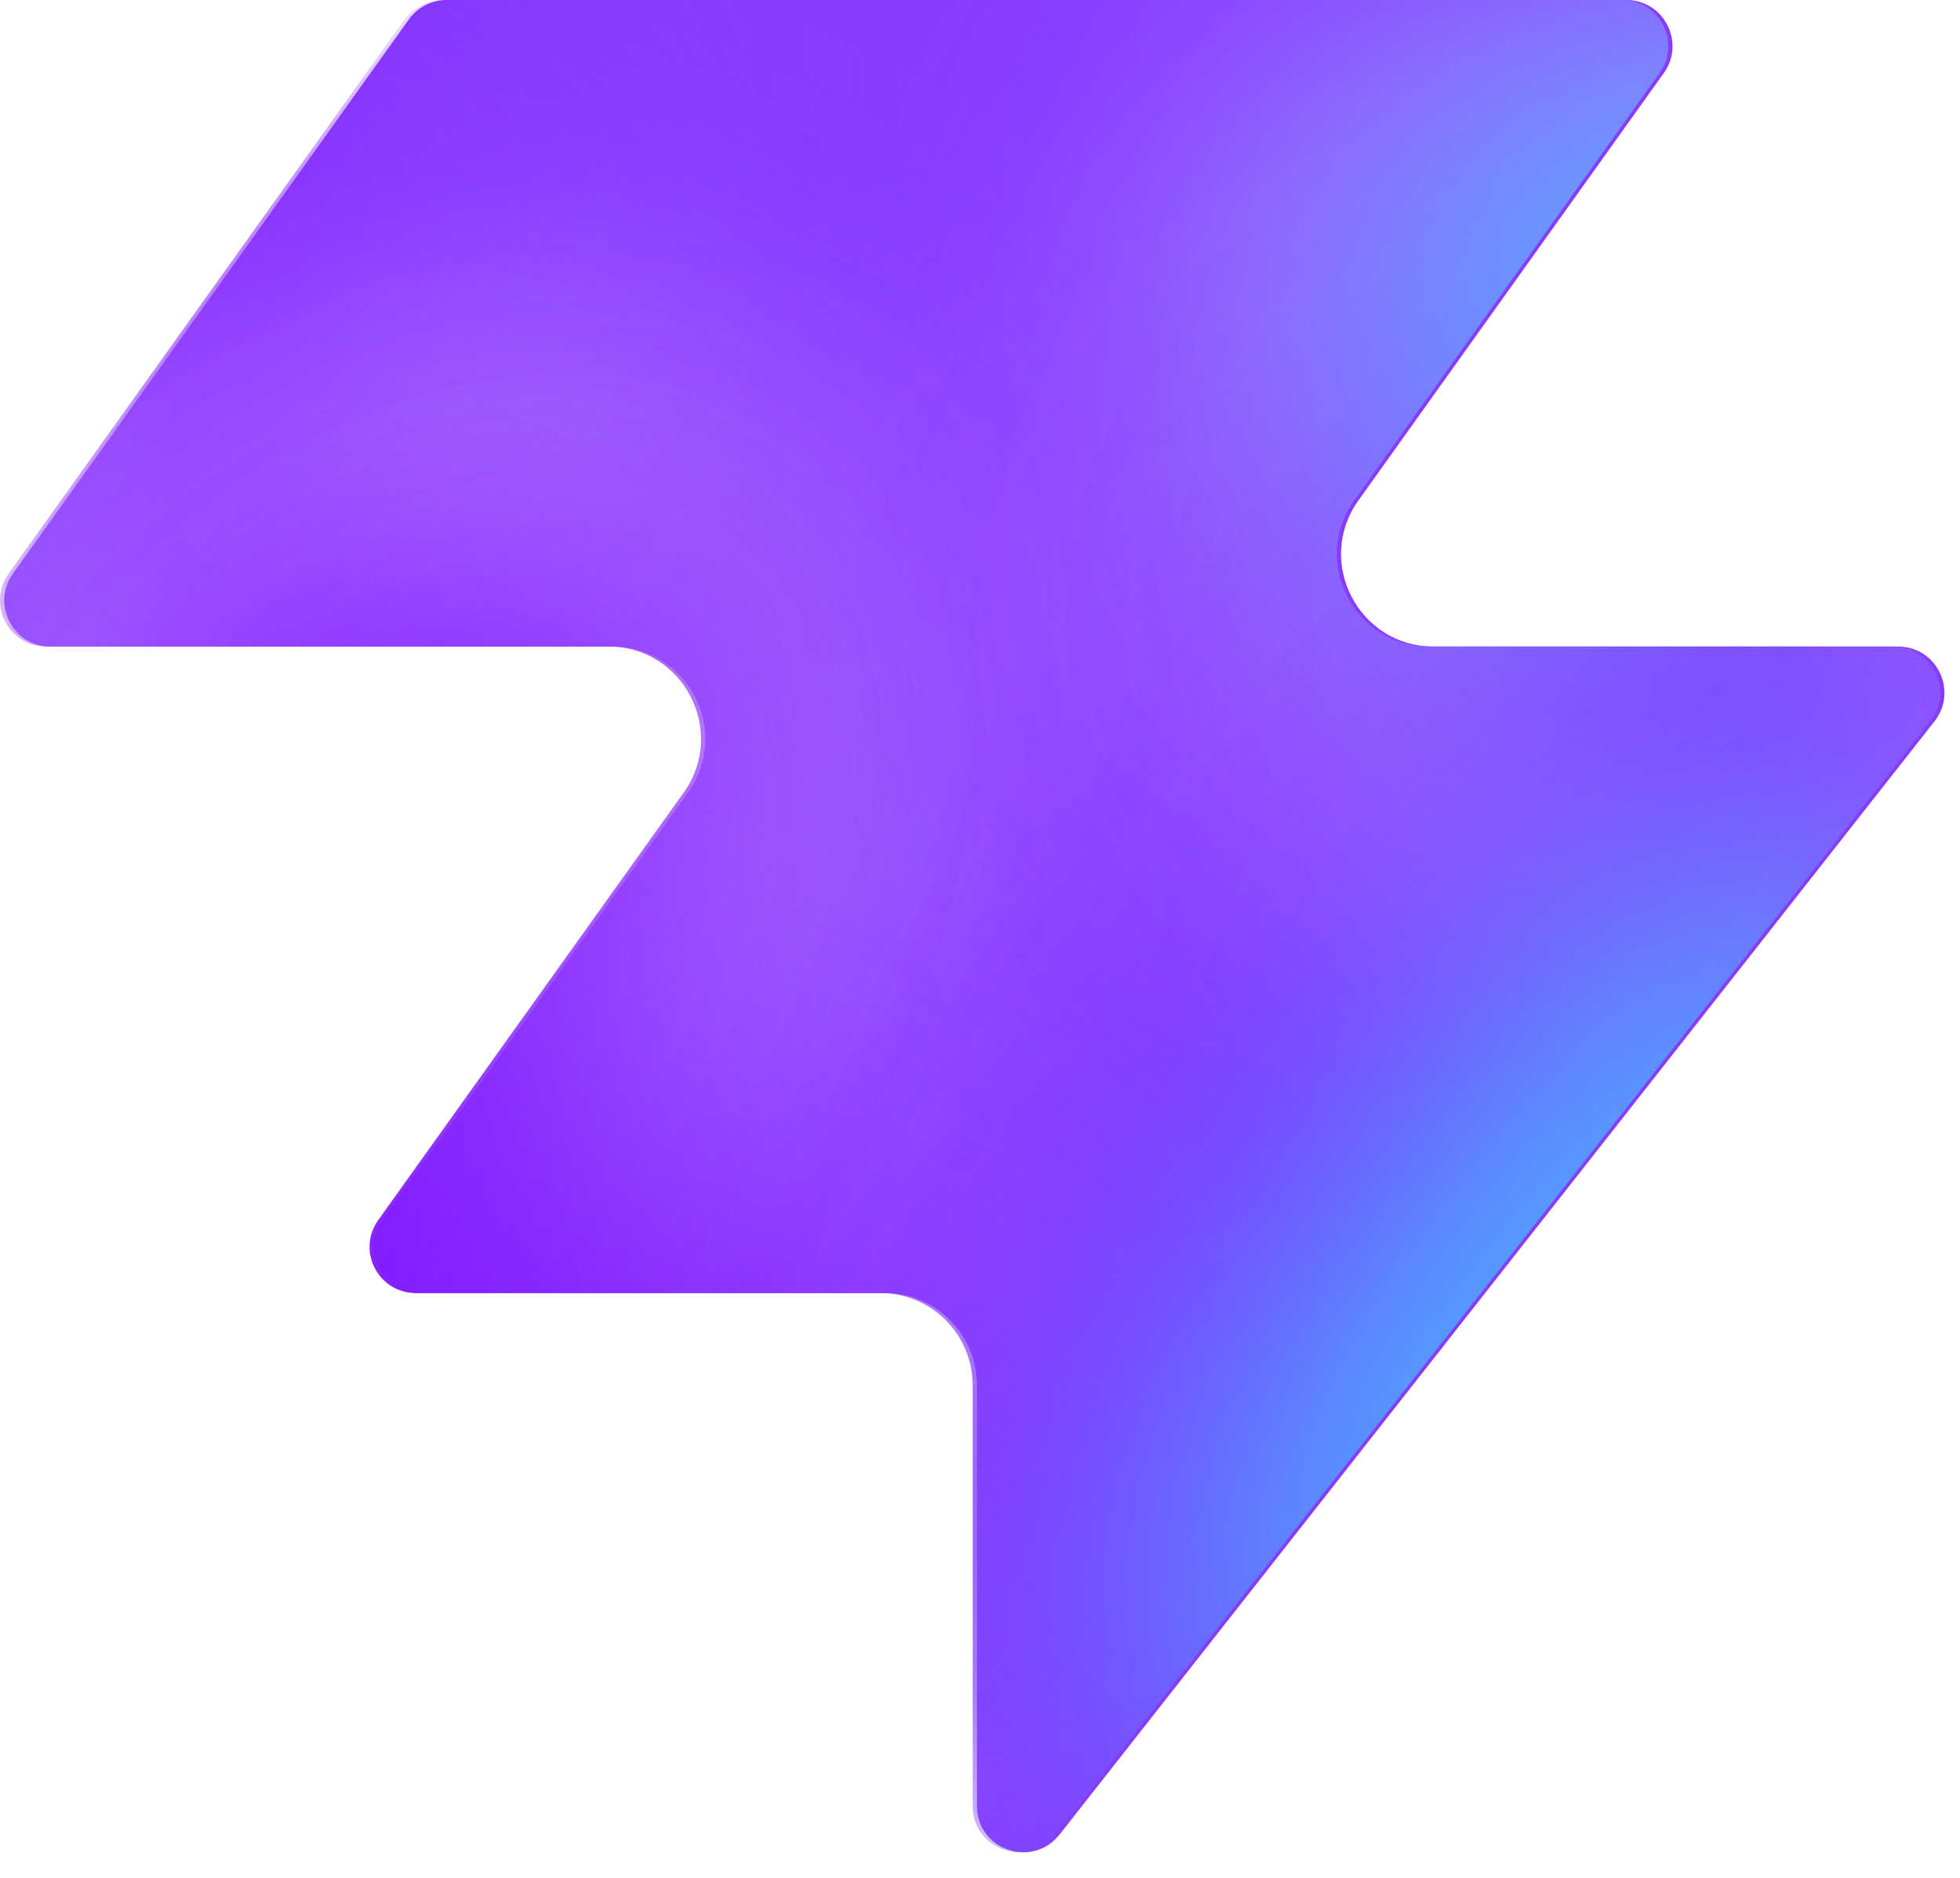
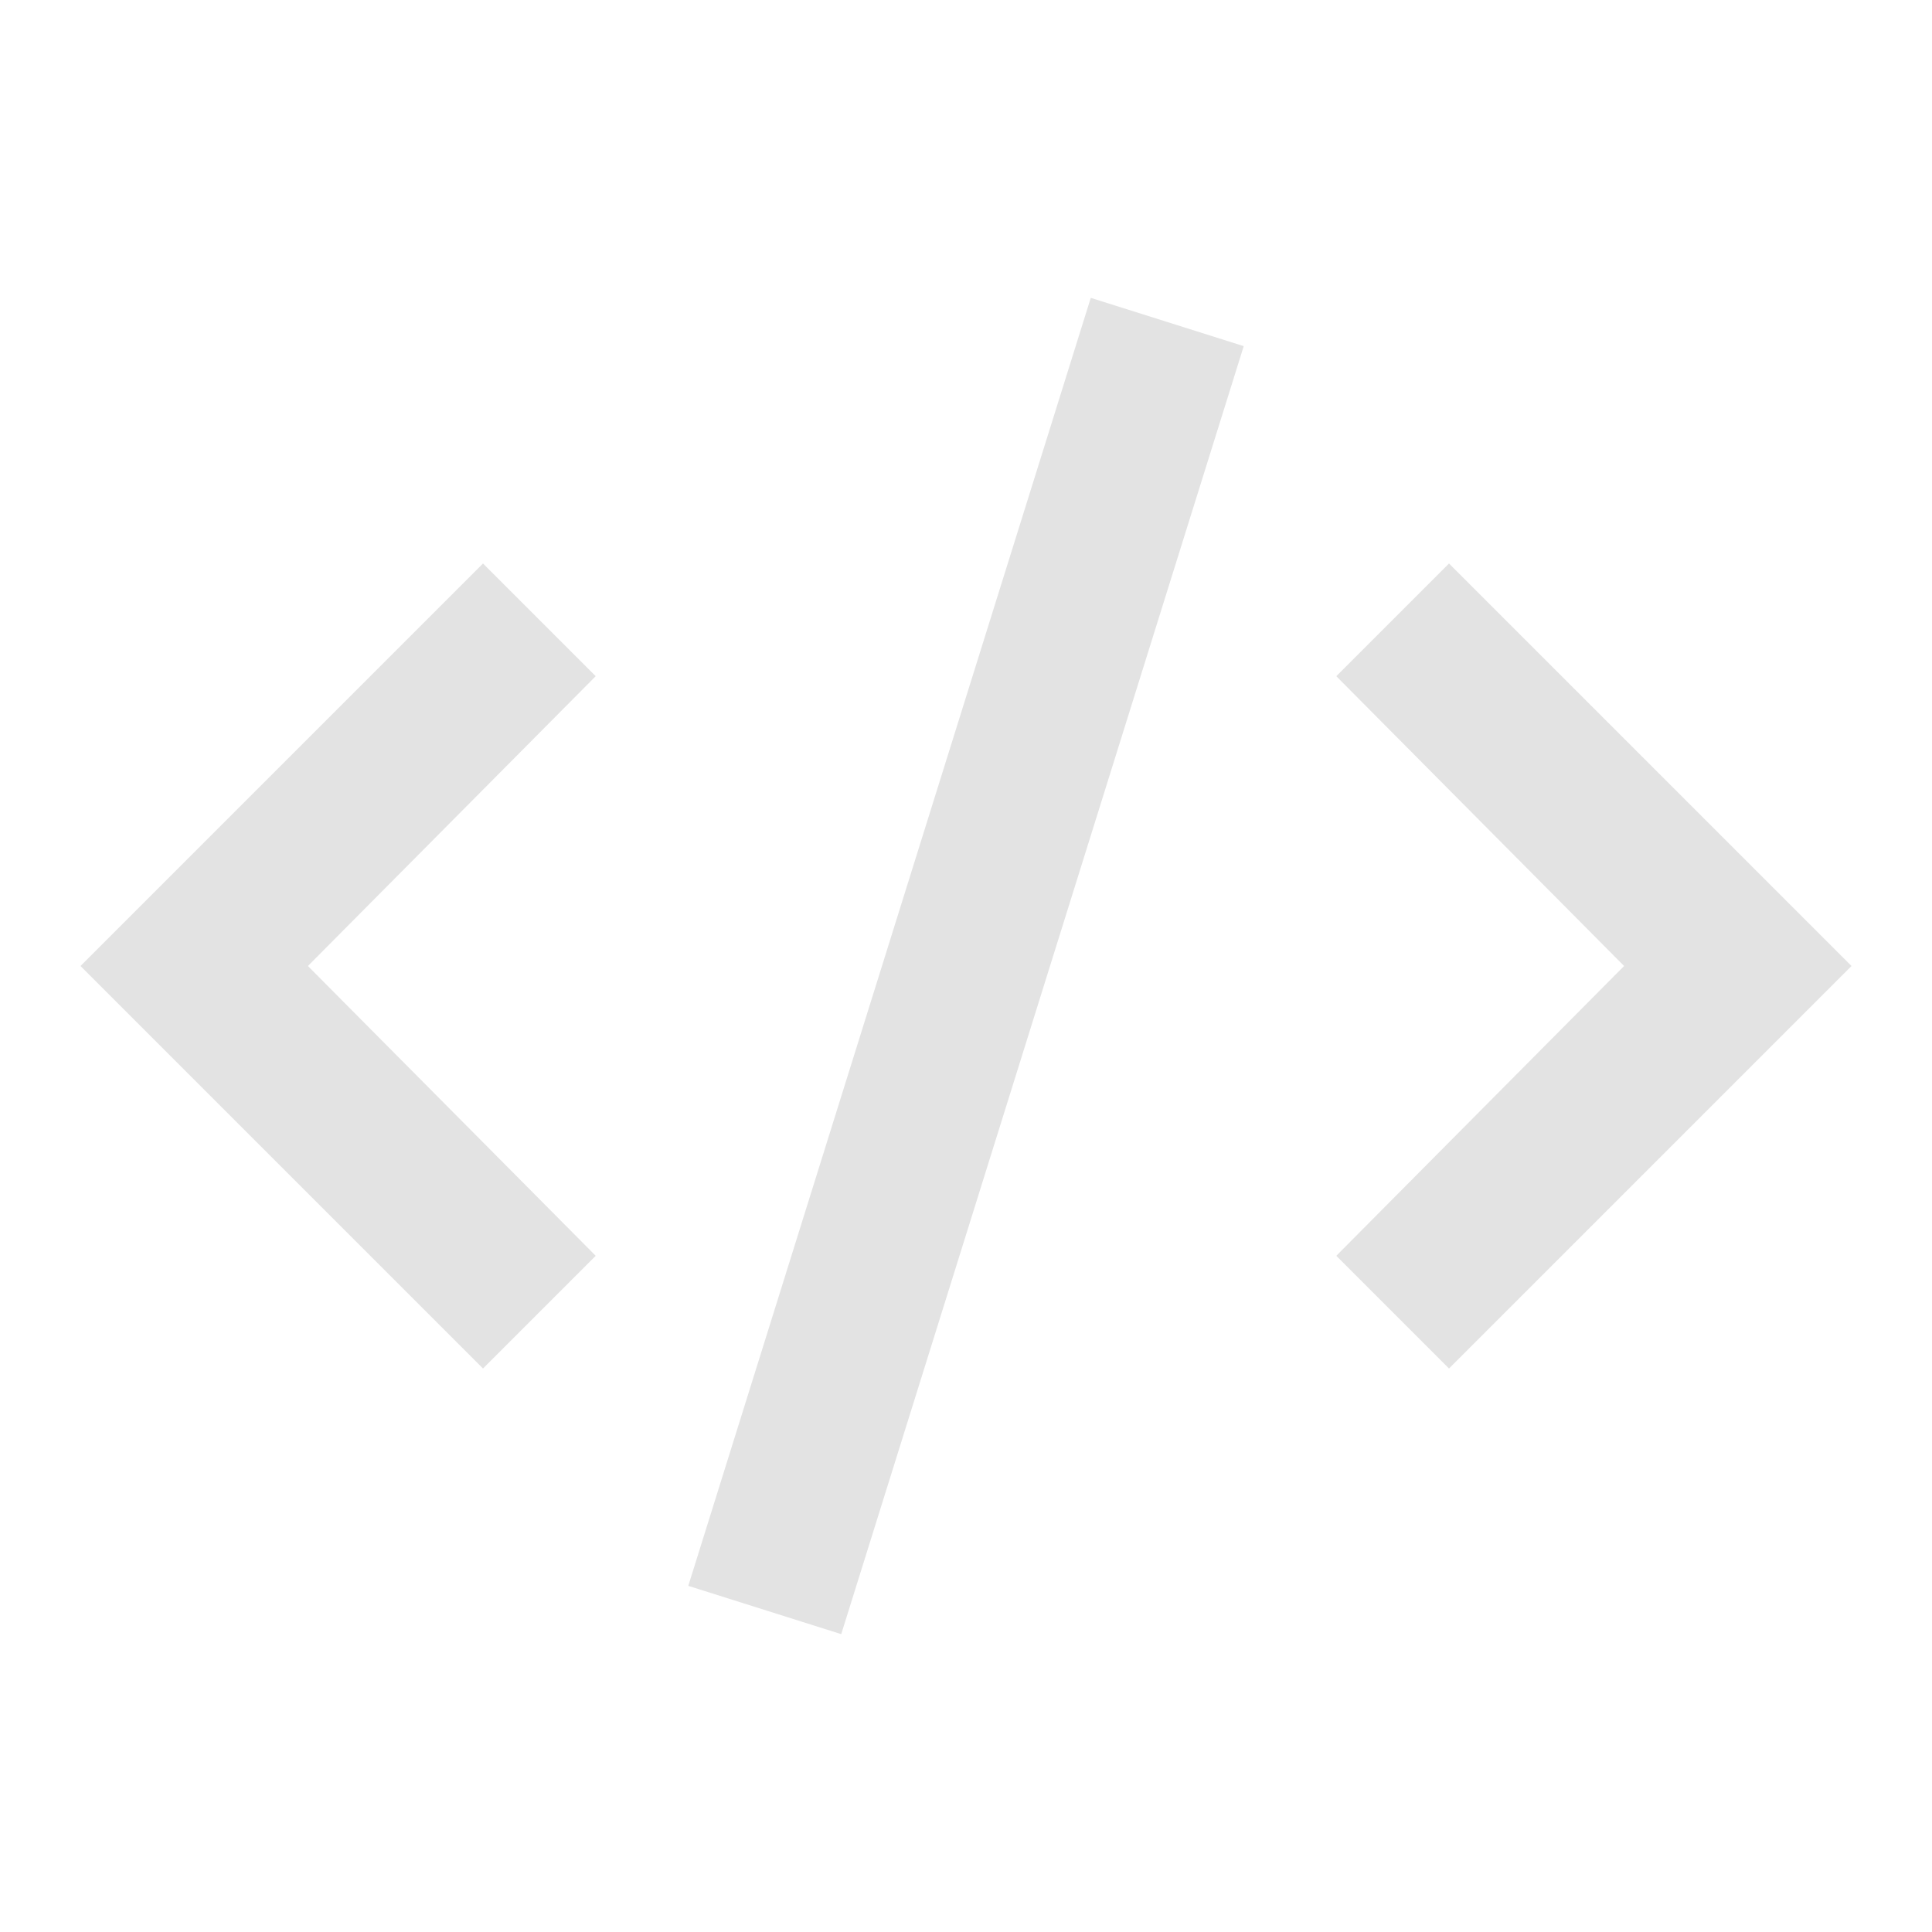
- <svg xmlns="http://www.w3.org/2000/svg" width="48" height="46" fill="none" viewBox="0 0 48 46">
-   <path fill="#863bff" d="M25.946 44.938c-.664.845-2.021.375-2.021-.698V33.937a2.26 2.26 0 0 0-2.262-2.262H10.287c-.92 0-1.456-1.04-.92-1.788l7.48-10.471c1.07-1.497 0-3.578-1.842-3.578H1.237c-.92 0-1.456-1.04-.92-1.788L10.013.474c.214-.297.556-.474.92-.474h28.894c.92 0 1.456 1.04.92 1.788l-7.48 10.471c-1.07 1.498 0 3.579 1.842 3.579h11.377c.943 0 1.473 1.088.89 1.83L25.947 44.94z" style="fill:#863bff;fill:color(display-p3 .525 .23 1);fill-opacity:1" />
-   <mask id="a" width="48" height="46" x="0" y="0" maskUnits="userSpaceOnUse" style="mask-type:alpha">
-     <path fill="#000" d="M25.842 44.938c-.664.844-2.021.375-2.021-.698V33.937a2.26 2.26 0 0 0-2.262-2.262H10.183c-.92 0-1.456-1.04-.92-1.788l7.48-10.471c1.07-1.498 0-3.579-1.842-3.579H1.133c-.92 0-1.456-1.04-.92-1.787L9.91.473c.214-.297.556-.474.92-.474h28.894c.92 0 1.456 1.04.92 1.788l-7.48 10.471c-1.07 1.498 0 3.578 1.842 3.578h11.377c.943 0 1.473 1.088.89 1.832L25.843 44.94z" style="fill:#000;fill-opacity:1" />
-   </mask>
-   <g mask="url(#a)">
-     <g filter="url(#b)">
-       <ellipse cx="5.508" cy="14.704" fill="#ede6ff" rx="5.508" ry="14.704" style="fill:#ede6ff;fill:color(display-p3 .927 .903 1);fill-opacity:1" transform="matrix(.00324 1 1 -.00324 -4.47 31.516)" />
-     </g>
-     <g filter="url(#c)">
-       <ellipse cx="10.399" cy="29.851" fill="#ede6ff" rx="10.399" ry="29.851" style="fill:#ede6ff;fill:color(display-p3 .927 .903 1);fill-opacity:1" transform="matrix(.00324 1 1 -.00324 -39.328 7.883)" />
-     </g>
-     <g filter="url(#d)">
-       <ellipse cx="5.508" cy="30.487" fill="#7e14ff" rx="5.508" ry="30.487" style="fill:#7e14ff;fill:color(display-p3 .492 .077 1);fill-opacity:1" transform="rotate(89.814 -25.913 -14.639)scale(1 -1)" />
-     </g>
-     <g filter="url(#e)">
-       <ellipse cx="5.508" cy="30.599" fill="#7e14ff" rx="5.508" ry="30.599" style="fill:#7e14ff;fill:color(display-p3 .492 .077 1);fill-opacity:1" transform="rotate(89.814 -32.644 -3.334)scale(1 -1)" />
-     </g>
-     <g filter="url(#f)">
-       <ellipse cx="5.508" cy="30.599" fill="#7e14ff" rx="5.508" ry="30.599" style="fill:#7e14ff;fill:color(display-p3 .492 .077 1);fill-opacity:1" transform="matrix(.00324 1 1 -.00324 -34.34 30.47)" />
-     </g>
-     <g filter="url(#g)">
-       <ellipse cx="14.072" cy="22.078" fill="#ede6ff" rx="14.072" ry="22.078" style="fill:#ede6ff;fill:color(display-p3 .927 .903 1);fill-opacity:1" transform="rotate(93.35 24.506 48.493)scale(-1 1)" />
-     </g>
-     <g filter="url(#h)">
-       <ellipse cx="3.47" cy="21.501" fill="#7e14ff" rx="3.47" ry="21.501" style="fill:#7e14ff;fill:color(display-p3 .492 .077 1);fill-opacity:1" transform="rotate(89.009 28.708 47.59)scale(-1 1)" />
-     </g>
-     <g filter="url(#i)">
-       <ellipse cx="3.47" cy="21.501" fill="#7e14ff" rx="3.47" ry="21.501" style="fill:#7e14ff;fill:color(display-p3 .492 .077 1);fill-opacity:1" transform="rotate(89.009 28.708 47.59)scale(-1 1)" />
-     </g>
-     <g filter="url(#j)">
-       <ellipse cx=".387" cy="8.972" fill="#7e14ff" rx="4.407" ry="29.108" style="fill:#7e14ff;fill:color(display-p3 .492 .077 1);fill-opacity:1" transform="rotate(39.51 .387 8.972)" />
-     </g>
-     <g filter="url(#k)">
-       <ellipse cx="47.523" cy="-6.092" fill="#7e14ff" rx="4.407" ry="29.108" style="fill:#7e14ff;fill:color(display-p3 .492 .077 1);fill-opacity:1" transform="rotate(37.892 47.523 -6.092)" />
-     </g>
-     <g filter="url(#l)">
-       <ellipse cx="41.412" cy="6.333" fill="#47bfff" rx="5.971" ry="9.665" style="fill:#47bfff;fill:color(display-p3 .28 .748 1);fill-opacity:1" transform="rotate(37.892 41.412 6.333)" />
-     </g>
-     <g filter="url(#m)">
-       <ellipse cx="-1.879" cy="38.332" fill="#7e14ff" rx="4.407" ry="29.108" style="fill:#7e14ff;fill:color(display-p3 .492 .077 1);fill-opacity:1" transform="rotate(37.892 -1.88 38.332)" />
-     </g>
-     <g filter="url(#n)">
-       <ellipse cx="-1.879" cy="38.332" fill="#7e14ff" rx="4.407" ry="29.108" style="fill:#7e14ff;fill:color(display-p3 .492 .077 1);fill-opacity:1" transform="rotate(37.892 -1.88 38.332)" />
-     </g>
-     <g filter="url(#o)">
-       <ellipse cx="35.651" cy="29.907" fill="#7e14ff" rx="4.407" ry="29.108" style="fill:#7e14ff;fill:color(display-p3 .492 .077 1);fill-opacity:1" transform="rotate(37.892 35.651 29.907)" />
-     </g>
-     <g filter="url(#p)">
-       <ellipse cx="38.418" cy="32.4" fill="#47bfff" rx="5.971" ry="15.297" style="fill:#47bfff;fill:color(display-p3 .28 .748 1);fill-opacity:1" transform="rotate(37.892 38.418 32.4)" />
-     </g>
-   </g>
-   <defs>
-     <filter id="b" width="60.045" height="41.654" x="-19.77" y="16.149" color-interpolation-filters="sRGB" filterUnits="userSpaceOnUse">
-       <feFlood flood-opacity="0" result="BackgroundImageFix" />
-       <feBlend in="SourceGraphic" in2="BackgroundImageFix" result="shape" />
-       <feGaussianBlur result="effect1_foregroundBlur_2002_17158" stdDeviation="7.659" />
-     </filter>
-     <filter id="c" width="90.34" height="51.437" x="-54.613" y="-7.533" color-interpolation-filters="sRGB" filterUnits="userSpaceOnUse">
-       <feFlood flood-opacity="0" result="BackgroundImageFix" />
-       <feBlend in="SourceGraphic" in2="BackgroundImageFix" result="shape" />
-       <feGaussianBlur result="effect1_foregroundBlur_2002_17158" stdDeviation="7.659" />
-     </filter>
-     <filter id="d" width="79.355" height="29.4" x="-49.64" y="2.03" color-interpolation-filters="sRGB" filterUnits="userSpaceOnUse">
-       <feFlood flood-opacity="0" result="BackgroundImageFix" />
-       <feBlend in="SourceGraphic" in2="BackgroundImageFix" result="shape" />
-       <feGaussianBlur result="effect1_foregroundBlur_2002_17158" stdDeviation="4.596" />
-     </filter>
-     <filter id="e" width="79.579" height="29.4" x="-45.045" y="20.029" color-interpolation-filters="sRGB" filterUnits="userSpaceOnUse">
-       <feFlood flood-opacity="0" result="BackgroundImageFix" />
-       <feBlend in="SourceGraphic" in2="BackgroundImageFix" result="shape" />
-       <feGaussianBlur result="effect1_foregroundBlur_2002_17158" stdDeviation="4.596" />
-     </filter>
-     <filter id="f" width="79.579" height="29.4" x="-43.513" y="21.178" color-interpolation-filters="sRGB" filterUnits="userSpaceOnUse">
-       <feFlood flood-opacity="0" result="BackgroundImageFix" />
-       <feBlend in="SourceGraphic" in2="BackgroundImageFix" result="shape" />
-       <feGaussianBlur result="effect1_foregroundBlur_2002_17158" stdDeviation="4.596" />
-     </filter>
-     <filter id="g" width="74.749" height="58.852" x="15.756" y="-17.901" color-interpolation-filters="sRGB" filterUnits="userSpaceOnUse">
-       <feFlood flood-opacity="0" result="BackgroundImageFix" />
-       <feBlend in="SourceGraphic" in2="BackgroundImageFix" result="shape" />
-       <feGaussianBlur result="effect1_foregroundBlur_2002_17158" stdDeviation="7.659" />
-     </filter>
-     <filter id="h" width="61.377" height="25.362" x="23.548" y="2.284" color-interpolation-filters="sRGB" filterUnits="userSpaceOnUse">
-       <feFlood flood-opacity="0" result="BackgroundImageFix" />
-       <feBlend in="SourceGraphic" in2="BackgroundImageFix" result="shape" />
-       <feGaussianBlur result="effect1_foregroundBlur_2002_17158" stdDeviation="4.596" />
-     </filter>
-     <filter id="i" width="61.377" height="25.362" x="23.548" y="2.284" color-interpolation-filters="sRGB" filterUnits="userSpaceOnUse">
-       <feFlood flood-opacity="0" result="BackgroundImageFix" />
-       <feBlend in="SourceGraphic" in2="BackgroundImageFix" result="shape" />
-       <feGaussianBlur result="effect1_foregroundBlur_2002_17158" stdDeviation="4.596" />
-     </filter>
-     <filter id="j" width="56.045" height="63.649" x="-27.636" y="-22.853" color-interpolation-filters="sRGB" filterUnits="userSpaceOnUse">
-       <feFlood flood-opacity="0" result="BackgroundImageFix" />
-       <feBlend in="SourceGraphic" in2="BackgroundImageFix" result="shape" />
-       <feGaussianBlur result="effect1_foregroundBlur_2002_17158" stdDeviation="4.596" />
-     </filter>
-     <filter id="k" width="54.814" height="64.646" x="20.116" y="-38.415" color-interpolation-filters="sRGB" filterUnits="userSpaceOnUse">
-       <feFlood flood-opacity="0" result="BackgroundImageFix" />
-       <feBlend in="SourceGraphic" in2="BackgroundImageFix" result="shape" />
-       <feGaussianBlur result="effect1_foregroundBlur_2002_17158" stdDeviation="4.596" />
-     </filter>
-     <filter id="l" width="33.541" height="35.313" x="24.641" y="-11.323" color-interpolation-filters="sRGB" filterUnits="userSpaceOnUse">
-       <feFlood flood-opacity="0" result="BackgroundImageFix" />
-       <feBlend in="SourceGraphic" in2="BackgroundImageFix" result="shape" />
-       <feGaussianBlur result="effect1_foregroundBlur_2002_17158" stdDeviation="4.596" />
-     </filter>
-     <filter id="m" width="54.814" height="64.646" x="-29.286" y="6.009" color-interpolation-filters="sRGB" filterUnits="userSpaceOnUse">
-       <feFlood flood-opacity="0" result="BackgroundImageFix" />
-       <feBlend in="SourceGraphic" in2="BackgroundImageFix" result="shape" />
-       <feGaussianBlur result="effect1_foregroundBlur_2002_17158" stdDeviation="4.596" />
-     </filter>
-     <filter id="n" width="54.814" height="64.646" x="-29.286" y="6.009" color-interpolation-filters="sRGB" filterUnits="userSpaceOnUse">
-       <feFlood flood-opacity="0" result="BackgroundImageFix" />
-       <feBlend in="SourceGraphic" in2="BackgroundImageFix" result="shape" />
-       <feGaussianBlur result="effect1_foregroundBlur_2002_17158" stdDeviation="4.596" />
-     </filter>
-     <filter id="o" width="54.814" height="64.646" x="8.244" y="-2.416" color-interpolation-filters="sRGB" filterUnits="userSpaceOnUse">
-       <feFlood flood-opacity="0" result="BackgroundImageFix" />
-       <feBlend in="SourceGraphic" in2="BackgroundImageFix" result="shape" />
-       <feGaussianBlur result="effect1_foregroundBlur_2002_17158" stdDeviation="4.596" />
-     </filter>
-     <filter id="p" width="39.409" height="43.623" x="18.713" y="10.588" color-interpolation-filters="sRGB" filterUnits="userSpaceOnUse">
-       <feFlood flood-opacity="0" result="BackgroundImageFix" />
-       <feBlend in="SourceGraphic" in2="BackgroundImageFix" result="shape" />
-       <feGaussianBlur result="effect1_foregroundBlur_2002_17158" stdDeviation="4.596" />
-     </filter>
-   </defs>
+ <svg xmlns="http://www.w3.org/2000/svg" height="24px" viewBox="0 -960 960 960" width="24px" fill="#e3e3e3">
+   <path d="M240-280 40-480l200-200 56 56-143 144 143 144-56 56Zm178 132-76-24 200-640 76 24-200 640Zm302-132-56-56 143-144-143-144 56-56 200 200-200 200Z" />
</svg>
